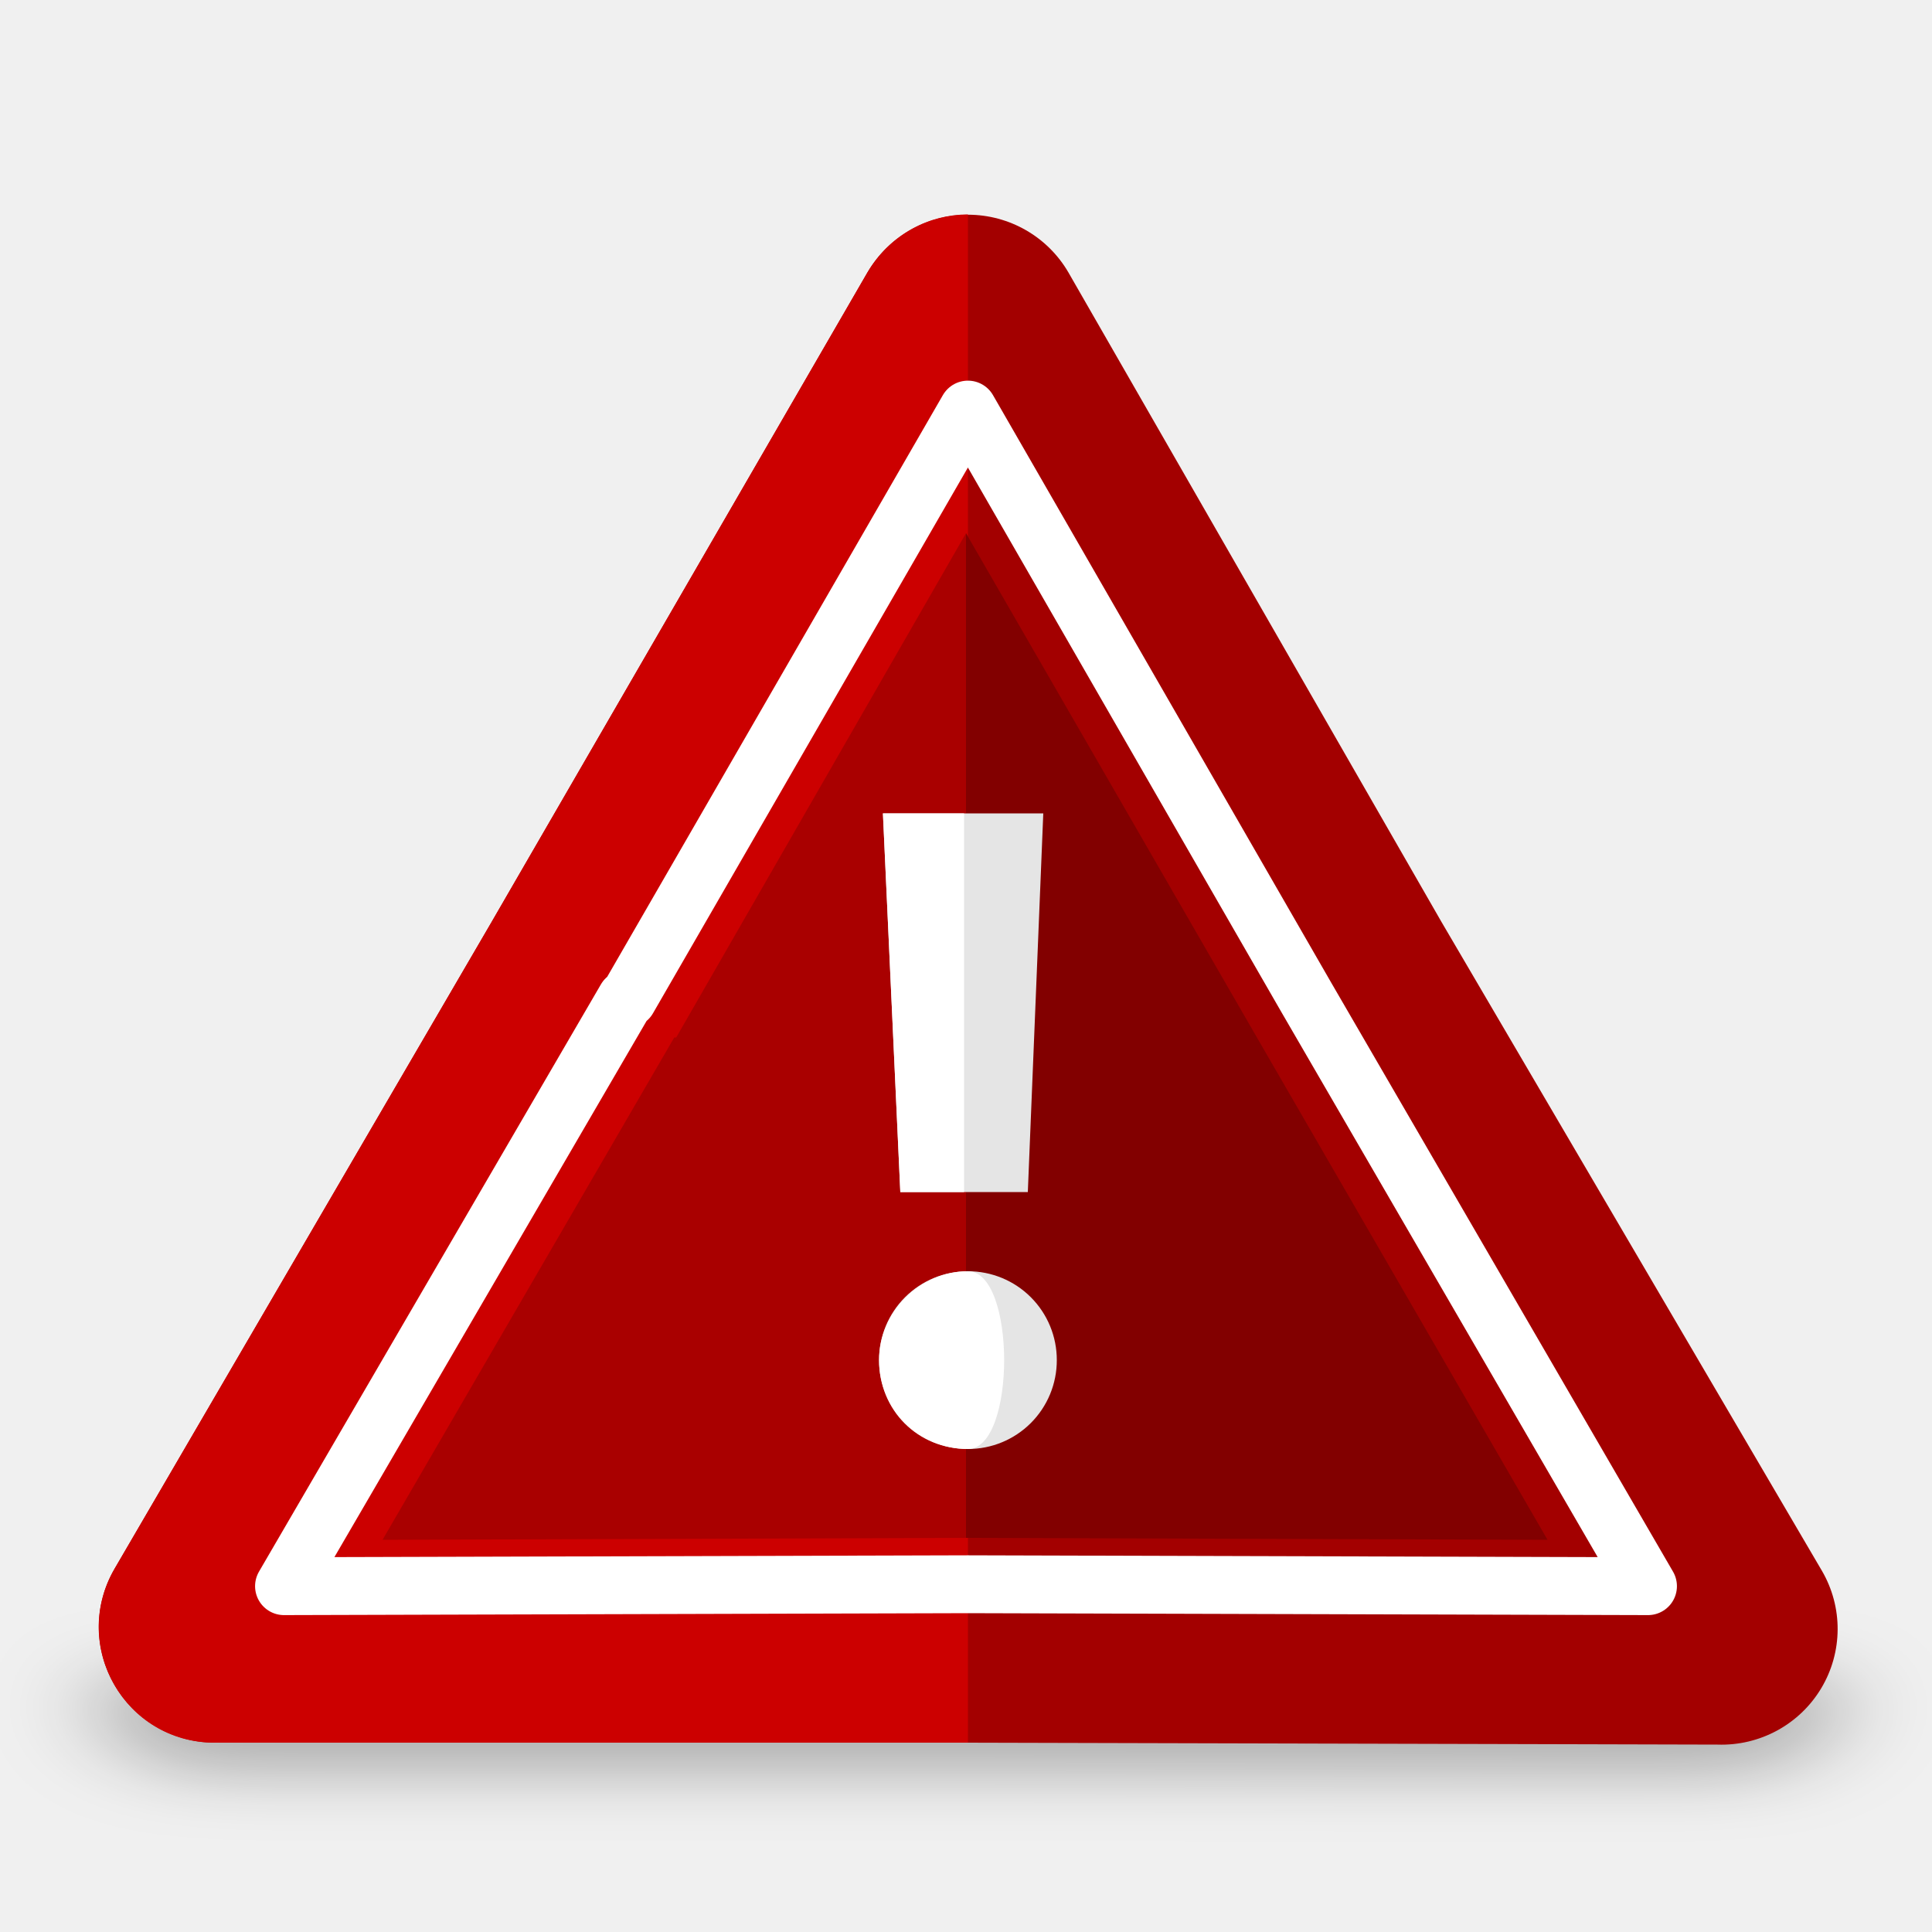
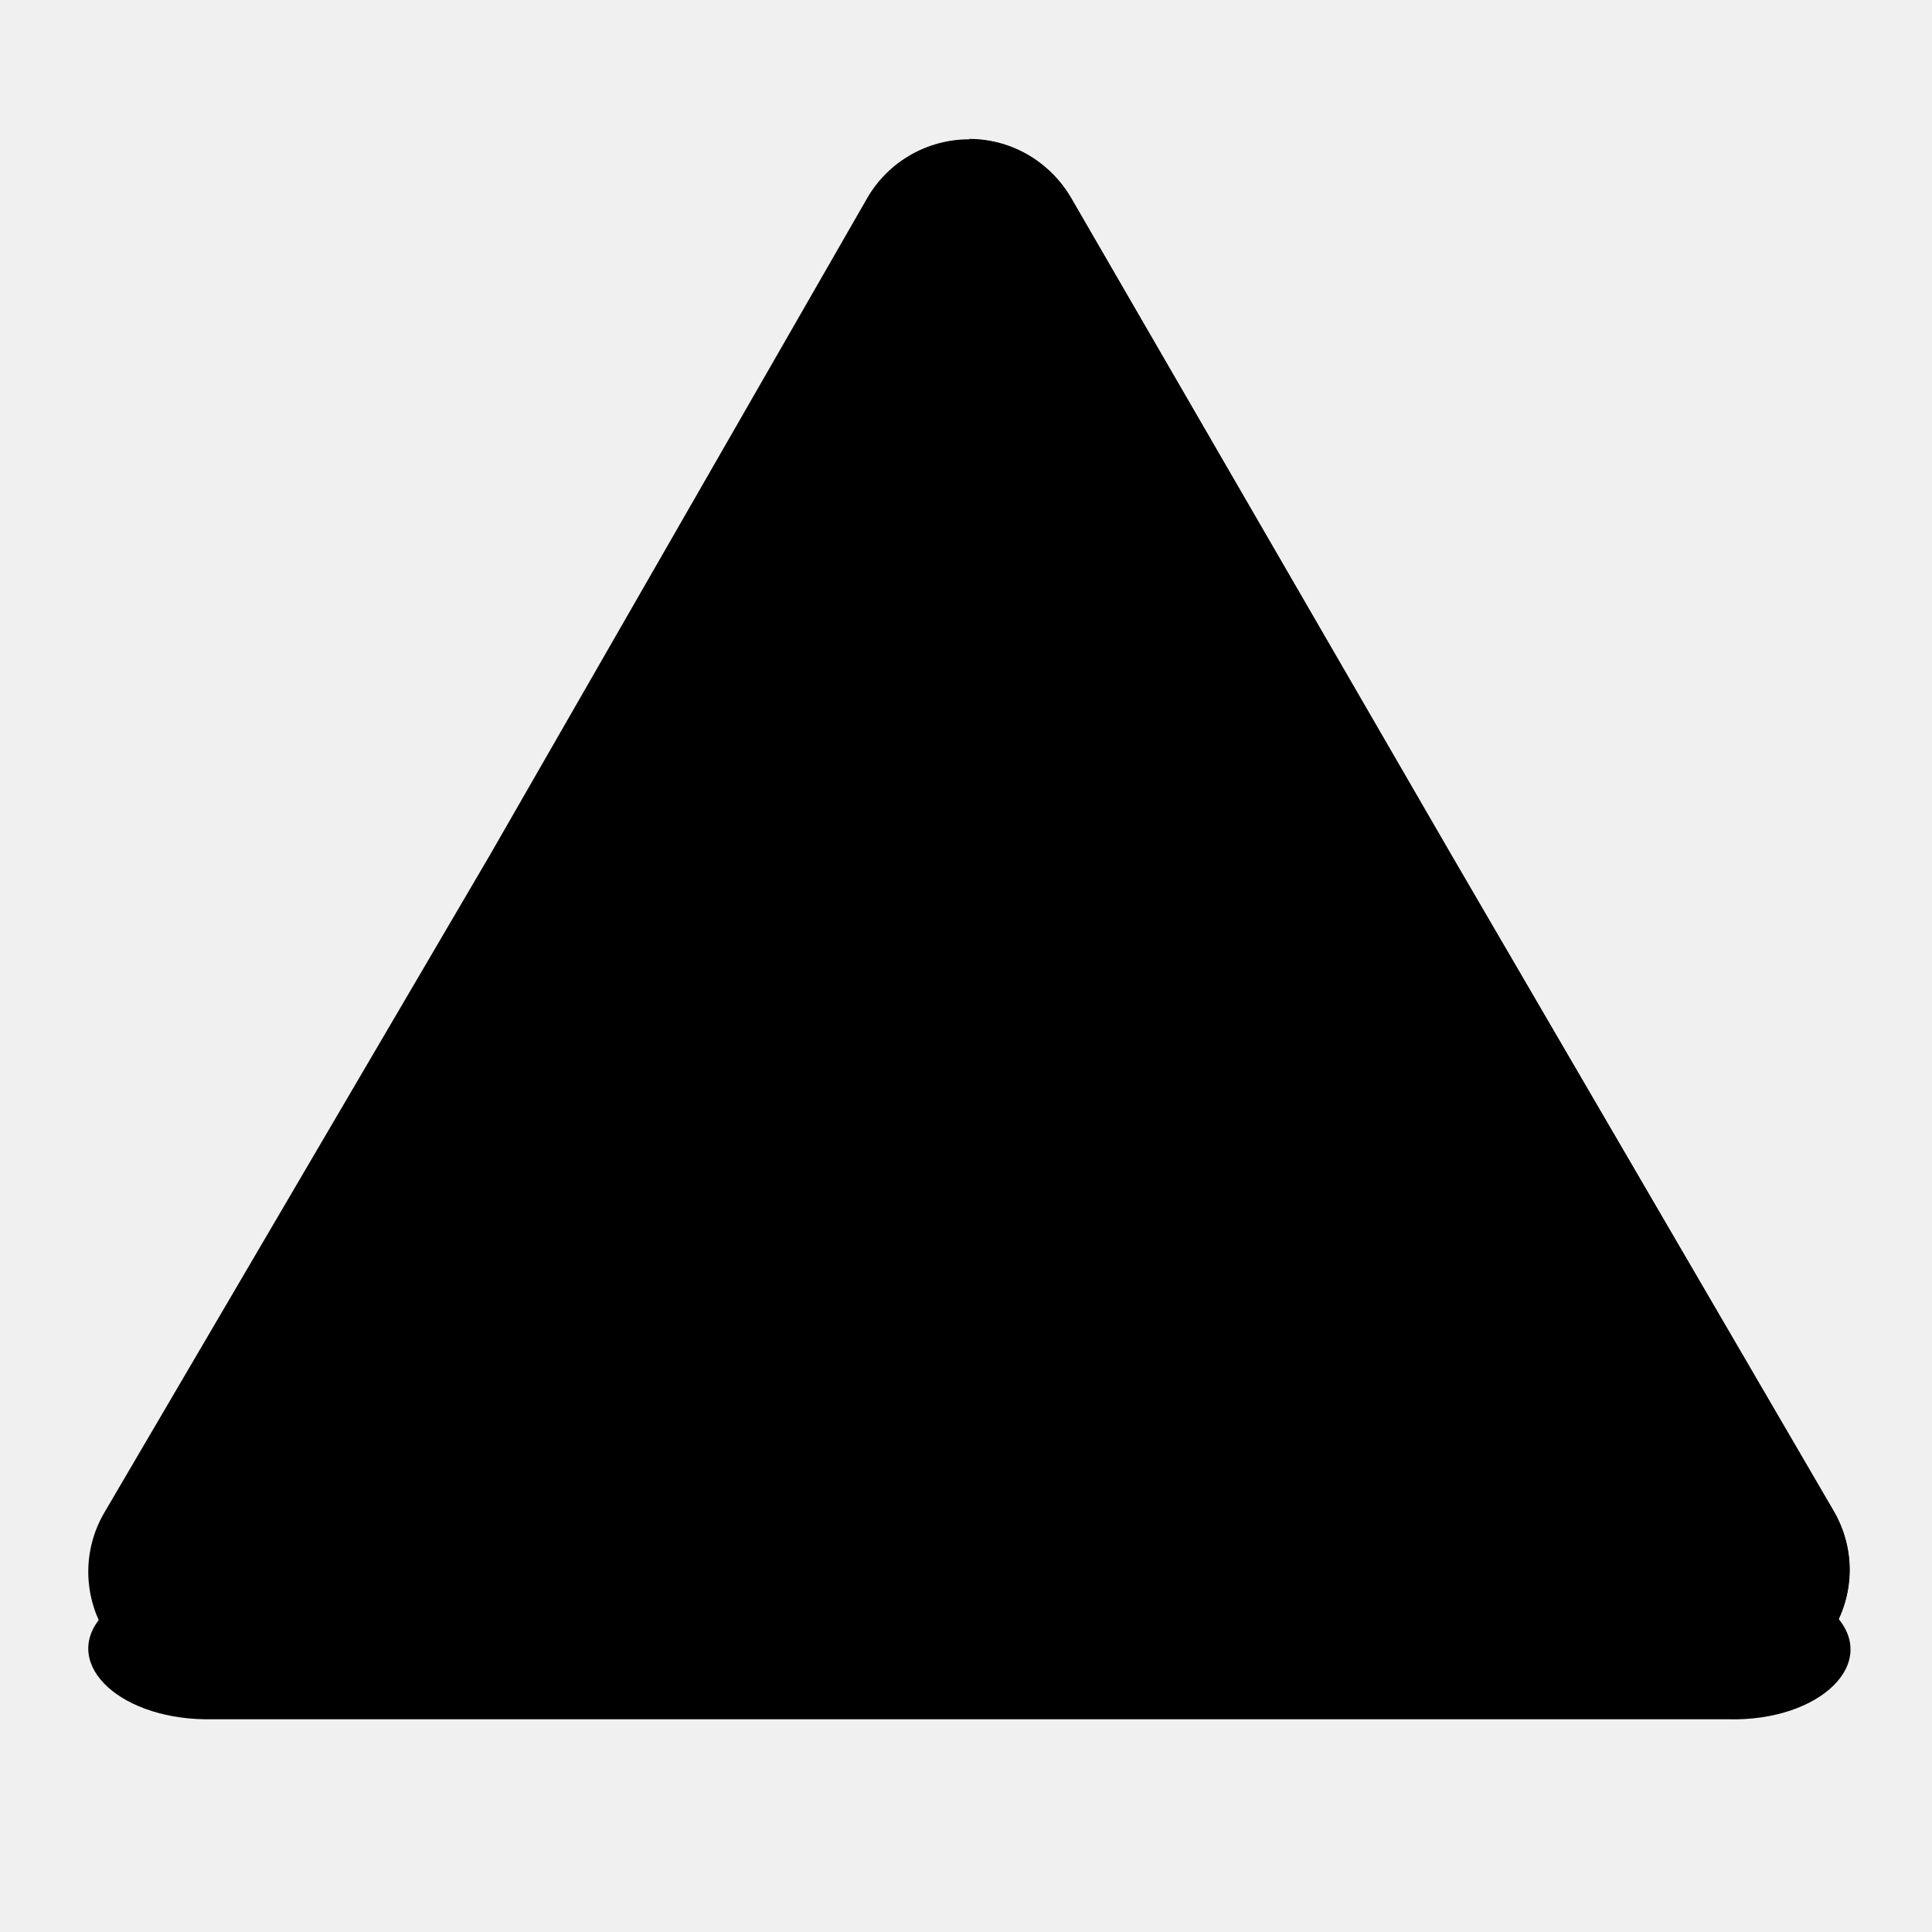
- <svg xmlns="http://www.w3.org/2000/svg" width="100" height="100" viewBox="0 0 100 100" id="svg2" version="1.1">
-   <defs id="defs1">
-     <filter style="color-interpolation-filters:sRGB" id="filter8279" x="-0.072" width="1.14" y="-0.712" height="2.42">
-       <feGaussianBlur stdDeviation="2.7" id="feGaussianBlur8281" />
-     </filter>
-   </defs>
-   <path id="path8197" d="m 88.9,91.8 -38.8,-0.1 -39,0 c -4.62,0 -7.49,-5 -5.17,-9 l 88.37,0.1 c 2.4,4.1 -0.7,9.2 -5.4,9 z" style="color:#000000;font-style:normal;font-variant:normal;font-weight:normal;font-stretch:normal;font-size:medium;line-height:normal;font-family:sans-serif;font-variant-ligatures:none;font-variant-position:normal;font-variant-caps:normal;font-variant-numeric:normal;font-variant-alternates:normal;font-feature-settings:normal;text-indent:0;text-align:start;text-decoration:none;text-decoration-line:none;text-decoration-style:solid;text-decoration-color:#000000;letter-spacing:normal;word-spacing:normal;text-transform:none;direction:ltr;block-progression:tb;writing-mode:lr-tb;baseline-shift:baseline;text-anchor:start;white-space:normal;shape-padding:0;clip-rule:nonzero;display:inline;overflow:visible;visibility:visible;opacity:0.276;isolation:auto;mix-blend-mode:normal;color-interpolation:sRGB;color-interpolation-filters:linearRGB;solid-color:#000000;solid-opacity:1;fill:#000000;fill-opacity:1;fill-rule:evenodd;stroke:none;stroke-width:18.328;stroke-linecap:round;stroke-linejoin:round;stroke-miterlimit:4;stroke-dasharray:none;stroke-dashoffset:0;stroke-opacity:1;filter:url(#filter8279);color-rendering:auto;image-rendering:auto;shape-rendering:auto;text-rendering:auto;enable-background:accumulate" transform="matrix(1,0,0,0.594,0,37.3)" />
-   <path style="color:#000000;font-style:normal;font-variant:normal;font-weight:normal;font-stretch:normal;font-size:medium;line-height:normal;font-family:sans-serif;font-variant-ligatures:none;font-variant-position:normal;font-variant-caps:normal;font-variant-numeric:normal;font-variant-alternates:normal;font-feature-settings:normal;text-indent:0;text-align:start;text-decoration:none;text-decoration-line:none;text-decoration-style:solid;text-decoration-color:#000000;letter-spacing:normal;word-spacing:normal;text-transform:none;direction:ltr;block-progression:tb;writing-mode:lr-tb;baseline-shift:baseline;text-anchor:start;white-space:normal;shape-padding:0;clip-rule:nonzero;display:inline;overflow:visible;visibility:visible;opacity:1;isolation:auto;mix-blend-mode:normal;color-interpolation:sRGB;color-interpolation-filters:linearRGB;solid-color:#000000;solid-opacity:1;fill:#a30000;fill-opacity:1;fill-rule:evenodd;stroke:none;stroke-width:14.123;stroke-linecap:round;stroke-linejoin:round;stroke-miterlimit:4;stroke-dasharray:none;stroke-dashoffset:0;stroke-opacity:1;color-rendering:auto;image-rendering:auto;shape-rendering:auto;text-rendering:auto;enable-background:accumulate" d="m 88.9,90.3 -38.8,-0.1 -39,0 a 6.01,5.99 0 0 1 -5.17,-9 L 25.4,47.8 44.9,14.1 a 6.01,5.99 0 0 1 10.4,0 l 19.3,33.6 19.7,33.6 a 6.01,5.99 0 0 1 -5.4,9 z" id="path8151" />
-   <path id="path8177" d="m 50.1,90.2 -39,0 c -4.62,0 -7.49,-5 -5.17,-9 L 25.4,47.8 44.9,14.1 c 1.2,-2 3.2,-3 5.2,-3 z" style="color:#000000;font-style:normal;font-variant:normal;font-weight:normal;font-stretch:normal;font-size:medium;line-height:normal;font-family:sans-serif;font-variant-ligatures:none;font-variant-position:normal;font-variant-caps:normal;font-variant-numeric:normal;font-variant-alternates:normal;font-feature-settings:normal;text-indent:0;text-align:start;text-decoration:none;text-decoration-line:none;text-decoration-style:solid;text-decoration-color:#000000;letter-spacing:normal;word-spacing:normal;text-transform:none;direction:ltr;block-progression:tb;writing-mode:lr-tb;baseline-shift:baseline;text-anchor:start;white-space:normal;shape-padding:0;clip-rule:nonzero;display:inline;overflow:visible;visibility:visible;opacity:1;isolation:auto;mix-blend-mode:normal;color-interpolation:sRGB;color-interpolation-filters:linearRGB;solid-color:#000000;solid-opacity:1;fill:#cc0000;fill-opacity:1;fill-rule:evenodd;stroke:none;stroke-width:14.123;stroke-linecap:round;stroke-linejoin:round;stroke-miterlimit:4;stroke-dasharray:none;stroke-dashoffset:0;stroke-opacity:1;color-rendering:auto;image-rendering:auto;shape-rendering:auto;text-rendering:auto;enable-background:accumulate" />
-   <path id="path8179" d="M 80.1,79.7 65,53.6 50,27.6 35,53.7 a 6.37,6.35 0 0 1 -0.1,0 l -15.1,26 30.2,-0.1 30.1,0.1 z" style="color:#000000;font-style:normal;font-variant:normal;font-weight:normal;font-stretch:normal;font-size:medium;line-height:normal;font-family:sans-serif;font-variant-ligatures:none;font-variant-position:normal;font-variant-caps:normal;font-variant-numeric:normal;font-variant-alternates:normal;font-feature-settings:normal;text-indent:0;text-align:start;text-decoration:none;text-decoration-line:none;text-decoration-style:solid;text-decoration-color:#000000;letter-spacing:normal;word-spacing:normal;text-transform:none;direction:ltr;block-progression:tb;writing-mode:lr-tb;baseline-shift:baseline;text-anchor:start;white-space:normal;shape-padding:0;clip-rule:nonzero;display:inline;overflow:visible;visibility:visible;opacity:0.857;isolation:auto;mix-blend-mode:normal;color-interpolation:sRGB;color-interpolation-filters:linearRGB;solid-color:#000000;solid-opacity:1;fill:#a30000;fill-opacity:1;fill-rule:evenodd;stroke:none;stroke-width:14.103;stroke-linecap:round;stroke-linejoin:round;stroke-miterlimit:4;stroke-dasharray:none;stroke-dashoffset:0;stroke-opacity:1;color-rendering:auto;image-rendering:auto;shape-rendering:auto;text-rendering:auto;enable-background:accumulate" />
-   <path style="color:#000000;font-style:normal;font-variant:normal;font-weight:normal;font-stretch:normal;font-size:medium;line-height:normal;font-family:sans-serif;font-variant-ligatures:none;font-variant-position:normal;font-variant-caps:normal;font-variant-numeric:normal;font-variant-alternates:normal;font-feature-settings:normal;text-indent:0;text-align:start;text-decoration:none;text-decoration-line:none;text-decoration-style:solid;text-decoration-color:#000000;letter-spacing:normal;word-spacing:normal;text-transform:none;direction:ltr;block-progression:tb;writing-mode:lr-tb;baseline-shift:baseline;text-anchor:start;white-space:normal;shape-padding:0;clip-rule:nonzero;display:inline;overflow:visible;visibility:visible;opacity:1;isolation:auto;mix-blend-mode:normal;color-interpolation:sRGB;color-interpolation-filters:linearRGB;solid-color:#000000;solid-opacity:1;fill:#820000;fill-opacity:1;fill-rule:evenodd;stroke:none;stroke-width:14.103;stroke-linecap:round;stroke-linejoin:round;stroke-miterlimit:4;stroke-dasharray:none;stroke-dashoffset:0;stroke-opacity:1;color-rendering:auto;image-rendering:auto;shape-rendering:auto;text-rendering:auto;enable-background:accumulate" d="M 80.1,79.7 65,53.6 l -15,-26 0,52 z" id="path8287" />
-   <path id="rect8194" style="fill:#e5e5e5;stroke-width:1.001" d="m 45.7,42.1 8.3,0 -0.8,19.6 -6.6,0 z m 9,28.3 a 4.59,4.59 0 0 1 -4.6,4.6 4.59,4.59 0 0 1 -4.6,-4.6 4.59,4.59 0 0 1 4.6,-4.6 4.59,4.59 0 0 1 4.6,4.6 z" />
-   <path d="m 45.7,42.1 4.2,0 0,19.6 -3.3,0 z M 50.1,75 c -2.6,0 -4.6,-2 -4.6,-4.6 0,-2.5 2.1,-4.6 4.6,-4.6 2.5,0 2.5,9.2 0,9.2 z" style="fill:#ffffff;stroke-width:1.001" id="path8285" />
-   <path style="color:#000000;font-style:normal;font-variant:normal;font-weight:normal;font-stretch:normal;font-size:medium;line-height:normal;font-family:sans-serif;font-variant-ligatures:none;font-variant-position:normal;font-variant-caps:normal;font-variant-numeric:normal;font-variant-alternates:normal;font-feature-settings:normal;text-indent:0;text-align:start;text-decoration:none;text-decoration-line:none;text-decoration-style:solid;text-decoration-color:#000000;letter-spacing:normal;word-spacing:normal;text-transform:none;direction:ltr;block-progression:tb;writing-mode:lr-tb;baseline-shift:baseline;text-anchor:start;white-space:normal;shape-padding:0;clip-rule:nonzero;display:inline;overflow:visible;visibility:visible;opacity:1;isolation:auto;mix-blend-mode:normal;color-interpolation:sRGB;color-interpolation-filters:linearRGB;solid-color:#000000;solid-opacity:1;fill:none;fill-opacity:1;fill-rule:evenodd;stroke:#ffffff;stroke-width:2.995;stroke-linecap:round;stroke-linejoin:round;stroke-miterlimit:4;stroke-dasharray:none;stroke-dashoffset:0;stroke-opacity:1;color-rendering:auto;image-rendering:auto;shape-rendering:auto;text-rendering:auto;enable-background:accumulate" d="M 85.3,82.1 67.6,51.6 50.1,21.2 32.5,51.7 a 7.45,7.43 0 0 1 -0.1,0 L 14.7,82.1 50.1,82 85.3,82.1 Z" id="path8314" />
+ <svg xmlns="http://www.w3.org/2000/svg" version="1.1" id="svg2" viewBox="0 0 10 10" height="10" width="10">
+   <defs id="defs1" />
+   <path class="icon-shadow" d="M 8.945,8.899 H 5.014 1.064 C 0.596,8.893 0.305,8.592 0.54,8.352 H 9.492 C 9.74,8.604 9.421,8.911 8.945,8.899 Z" id="path8197" />
+   <path class="fill-mid-red" id="path8151" d="m 1.086,8.742 3.931,-0.01 h 3.95 A 0.609,0.607 0 0 0 9.491,7.821 L 7.519,4.437 5.543,1.023 a 0.609,0.607 0 0 0 -1.053,0 L 2.535,4.427 0.539,7.831 a 0.609,0.607 0 0 0 0.547,0.911 z" />
+   <path class="fill-shade" d="m 5.017,8.732 h 3.95 c 0.468,0 0.759,-0.506 0.524,-0.911 L 7.519,4.437 5.543,1.023 C 5.422,0.821 5.219,0.719 5.017,0.719 Z" id="path8177" />
+   <path class="fill-red" d="M 8.053,7.669 6.524,5.025 5.004,2.391 3.485,5.035 a 0.645,0.643 0 0 1 -0.01,0 l -1.53,2.634 3.059,-0.01 z" id="path8179" />
+   <path class="fill-shade" id="path8287" d="M 8.053,7.669 6.524,5.025 5.004,2.391 v 5.267 z" />
+   <path class="fill-light-grey" d="M 5.459,3.86 H 4.618 L 4.7,5.845 H 5.368 Z M 4.548,6.727 A 0.465,0.465 0 0 0 5.014,7.192 0.465,0.465 0 0 0 5.48,6.727 0.465,0.465 0 0 0 5.014,6.261 0.465,0.465 0 0 0 4.548,6.727 Z" id="rect8194" />
+   <path class="fill-shade" id="path8285" d="M 5.459,3.86 H 5.034 V 5.845 H 5.368 Z M 5.014,7.192 C 5.277,7.192 5.48,6.99 5.48,6.727 5.48,6.473 5.267,6.261 5.014,6.261 c -0.254,0 -0.254,0.931 0,0.931 z" />
+   <path class="fill-lightest-grey shade" id="path8314" d="M 5.006,1.592 A 0.152,0.152 0 0 0 4.883,1.668 L 3.125,4.715 a 0.152,0.152 0 0 0 -0.03,0.04 L 1.299,7.836 A 0.152,0.152 0 0 0 1.43,8.064 L 5.016,8.053 8.58,8.064 A 0.152,0.152 0 0 0 8.711,7.836 L 6.918,4.746 5.145,1.668 A 0.152,0.152 0 0 0 5.006,1.592 Z m 0,0.453 L 6.648,4.898 8.308,7.76 5.008,7.75 1.693,7.76 3.33,4.947 a 0.152,0.152 0 0 0 0.03,-0.04 z" />
</svg>
